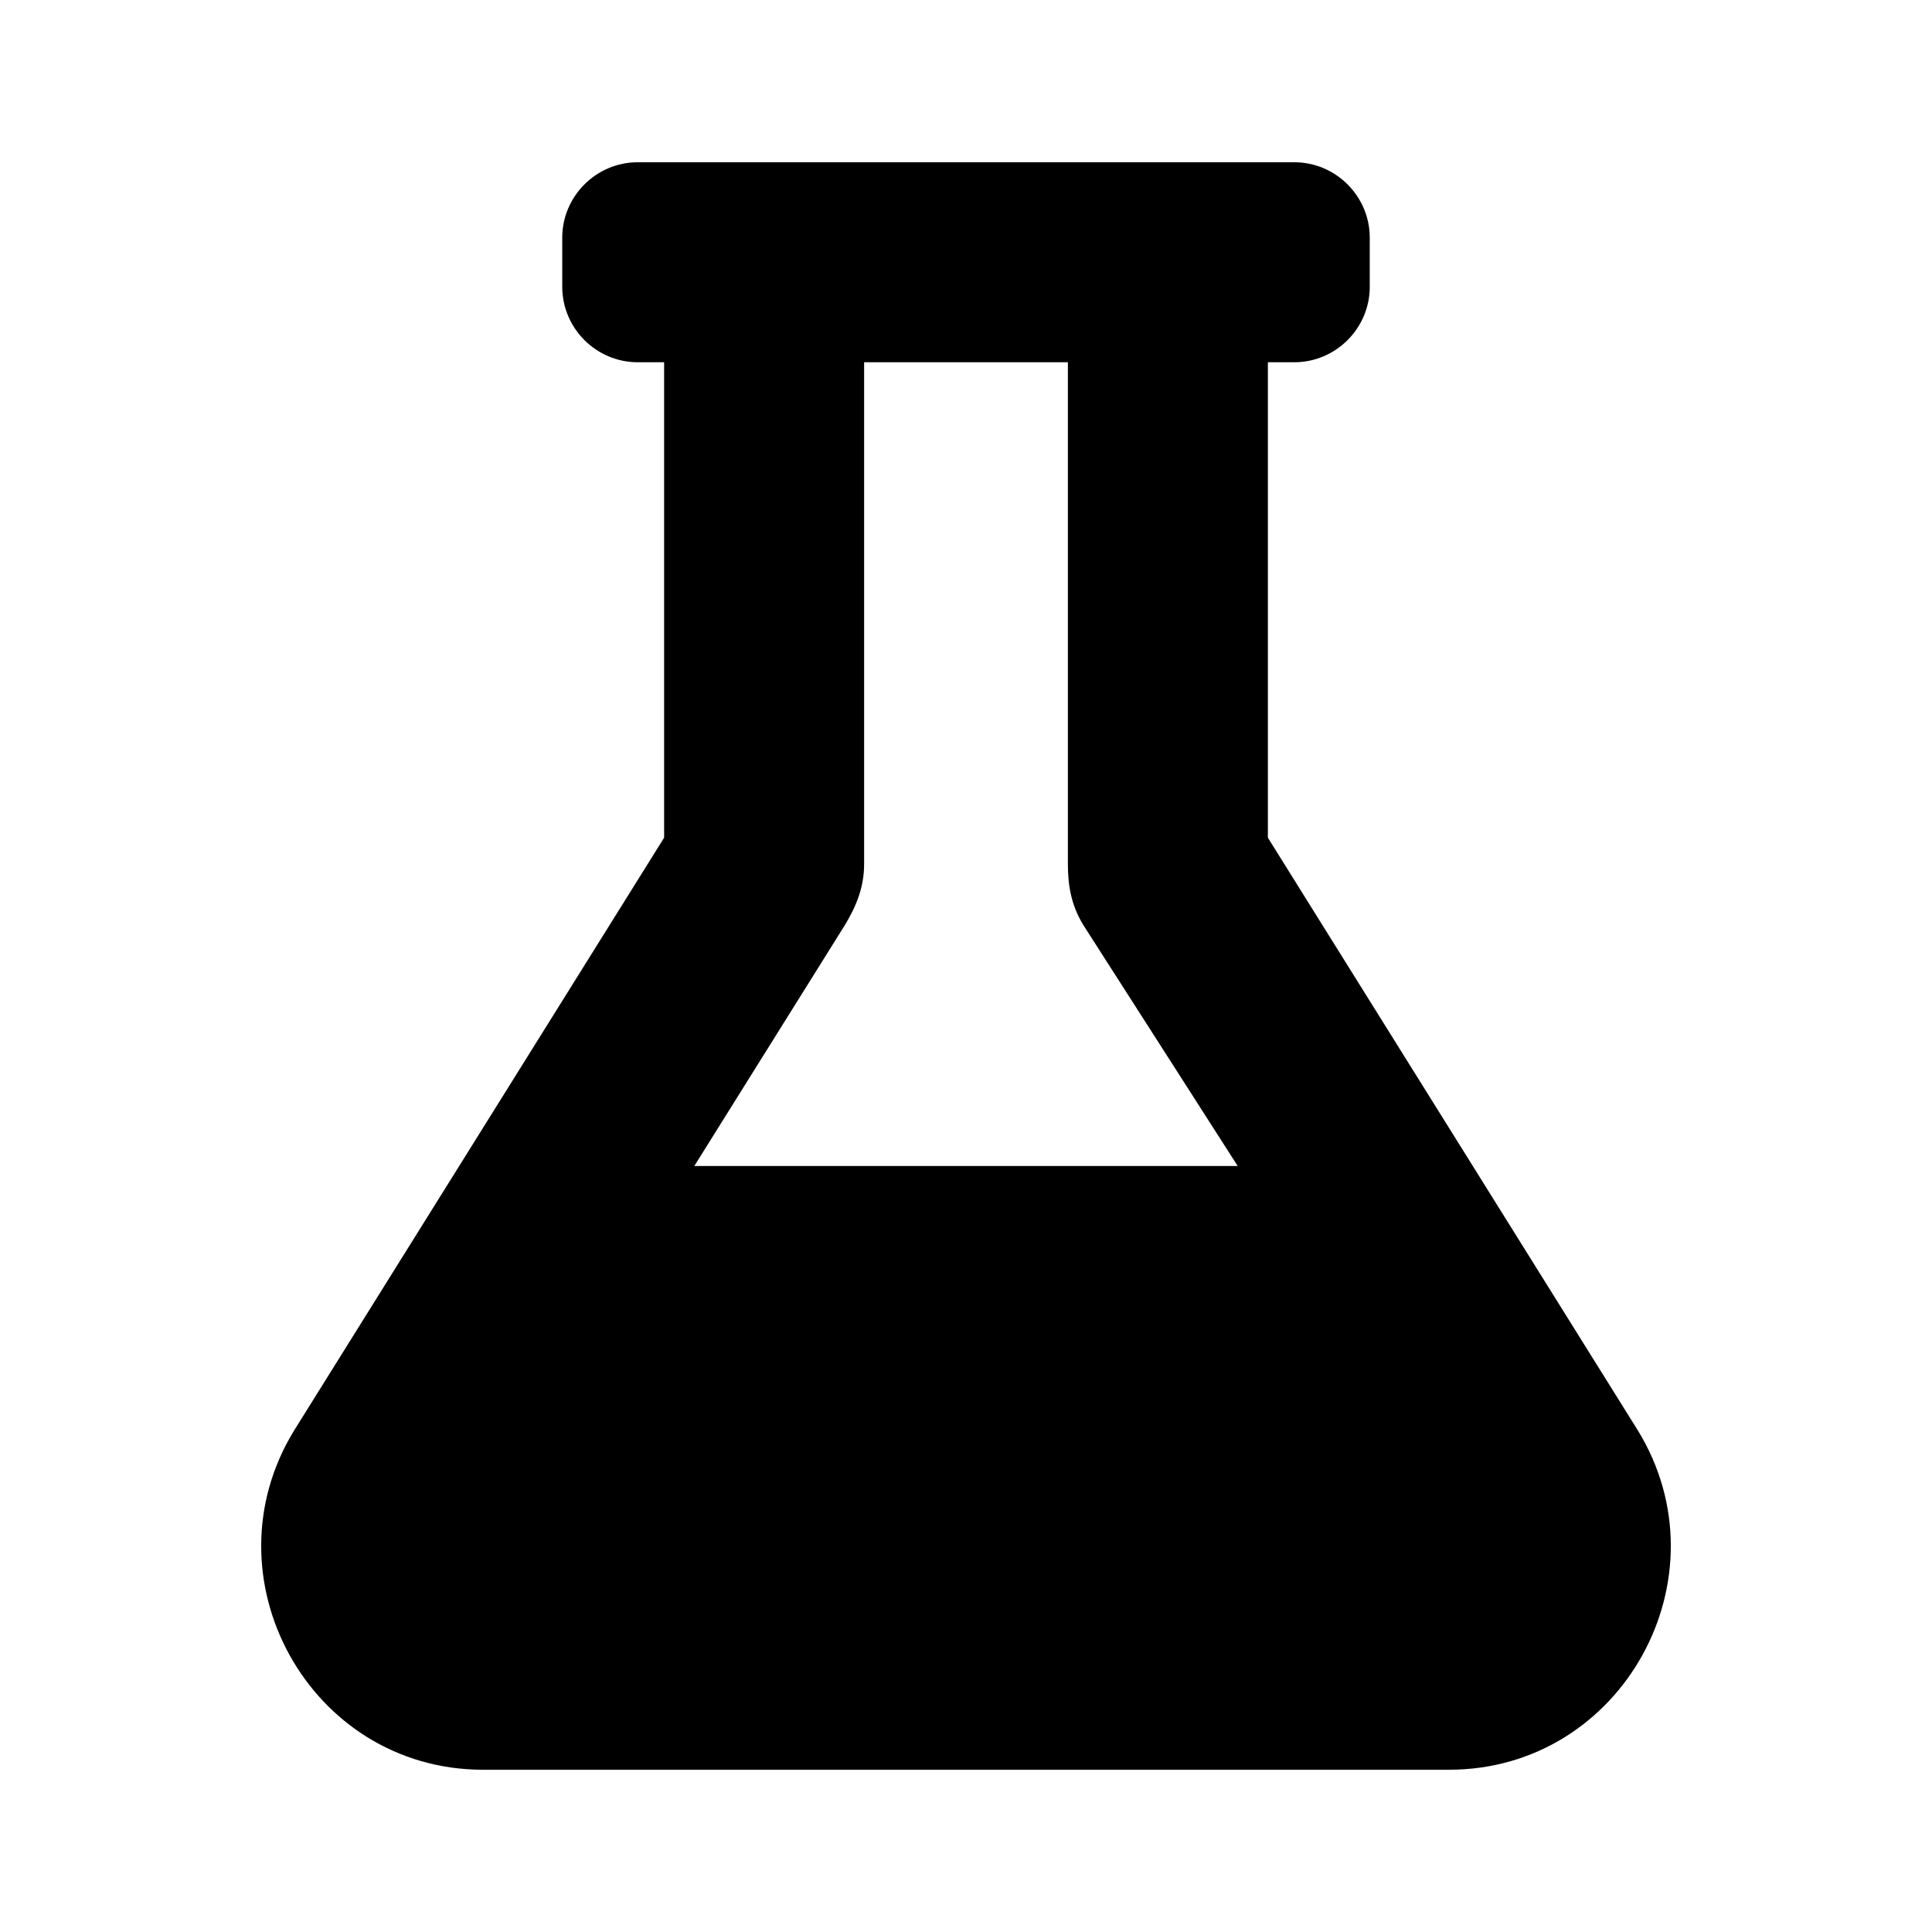
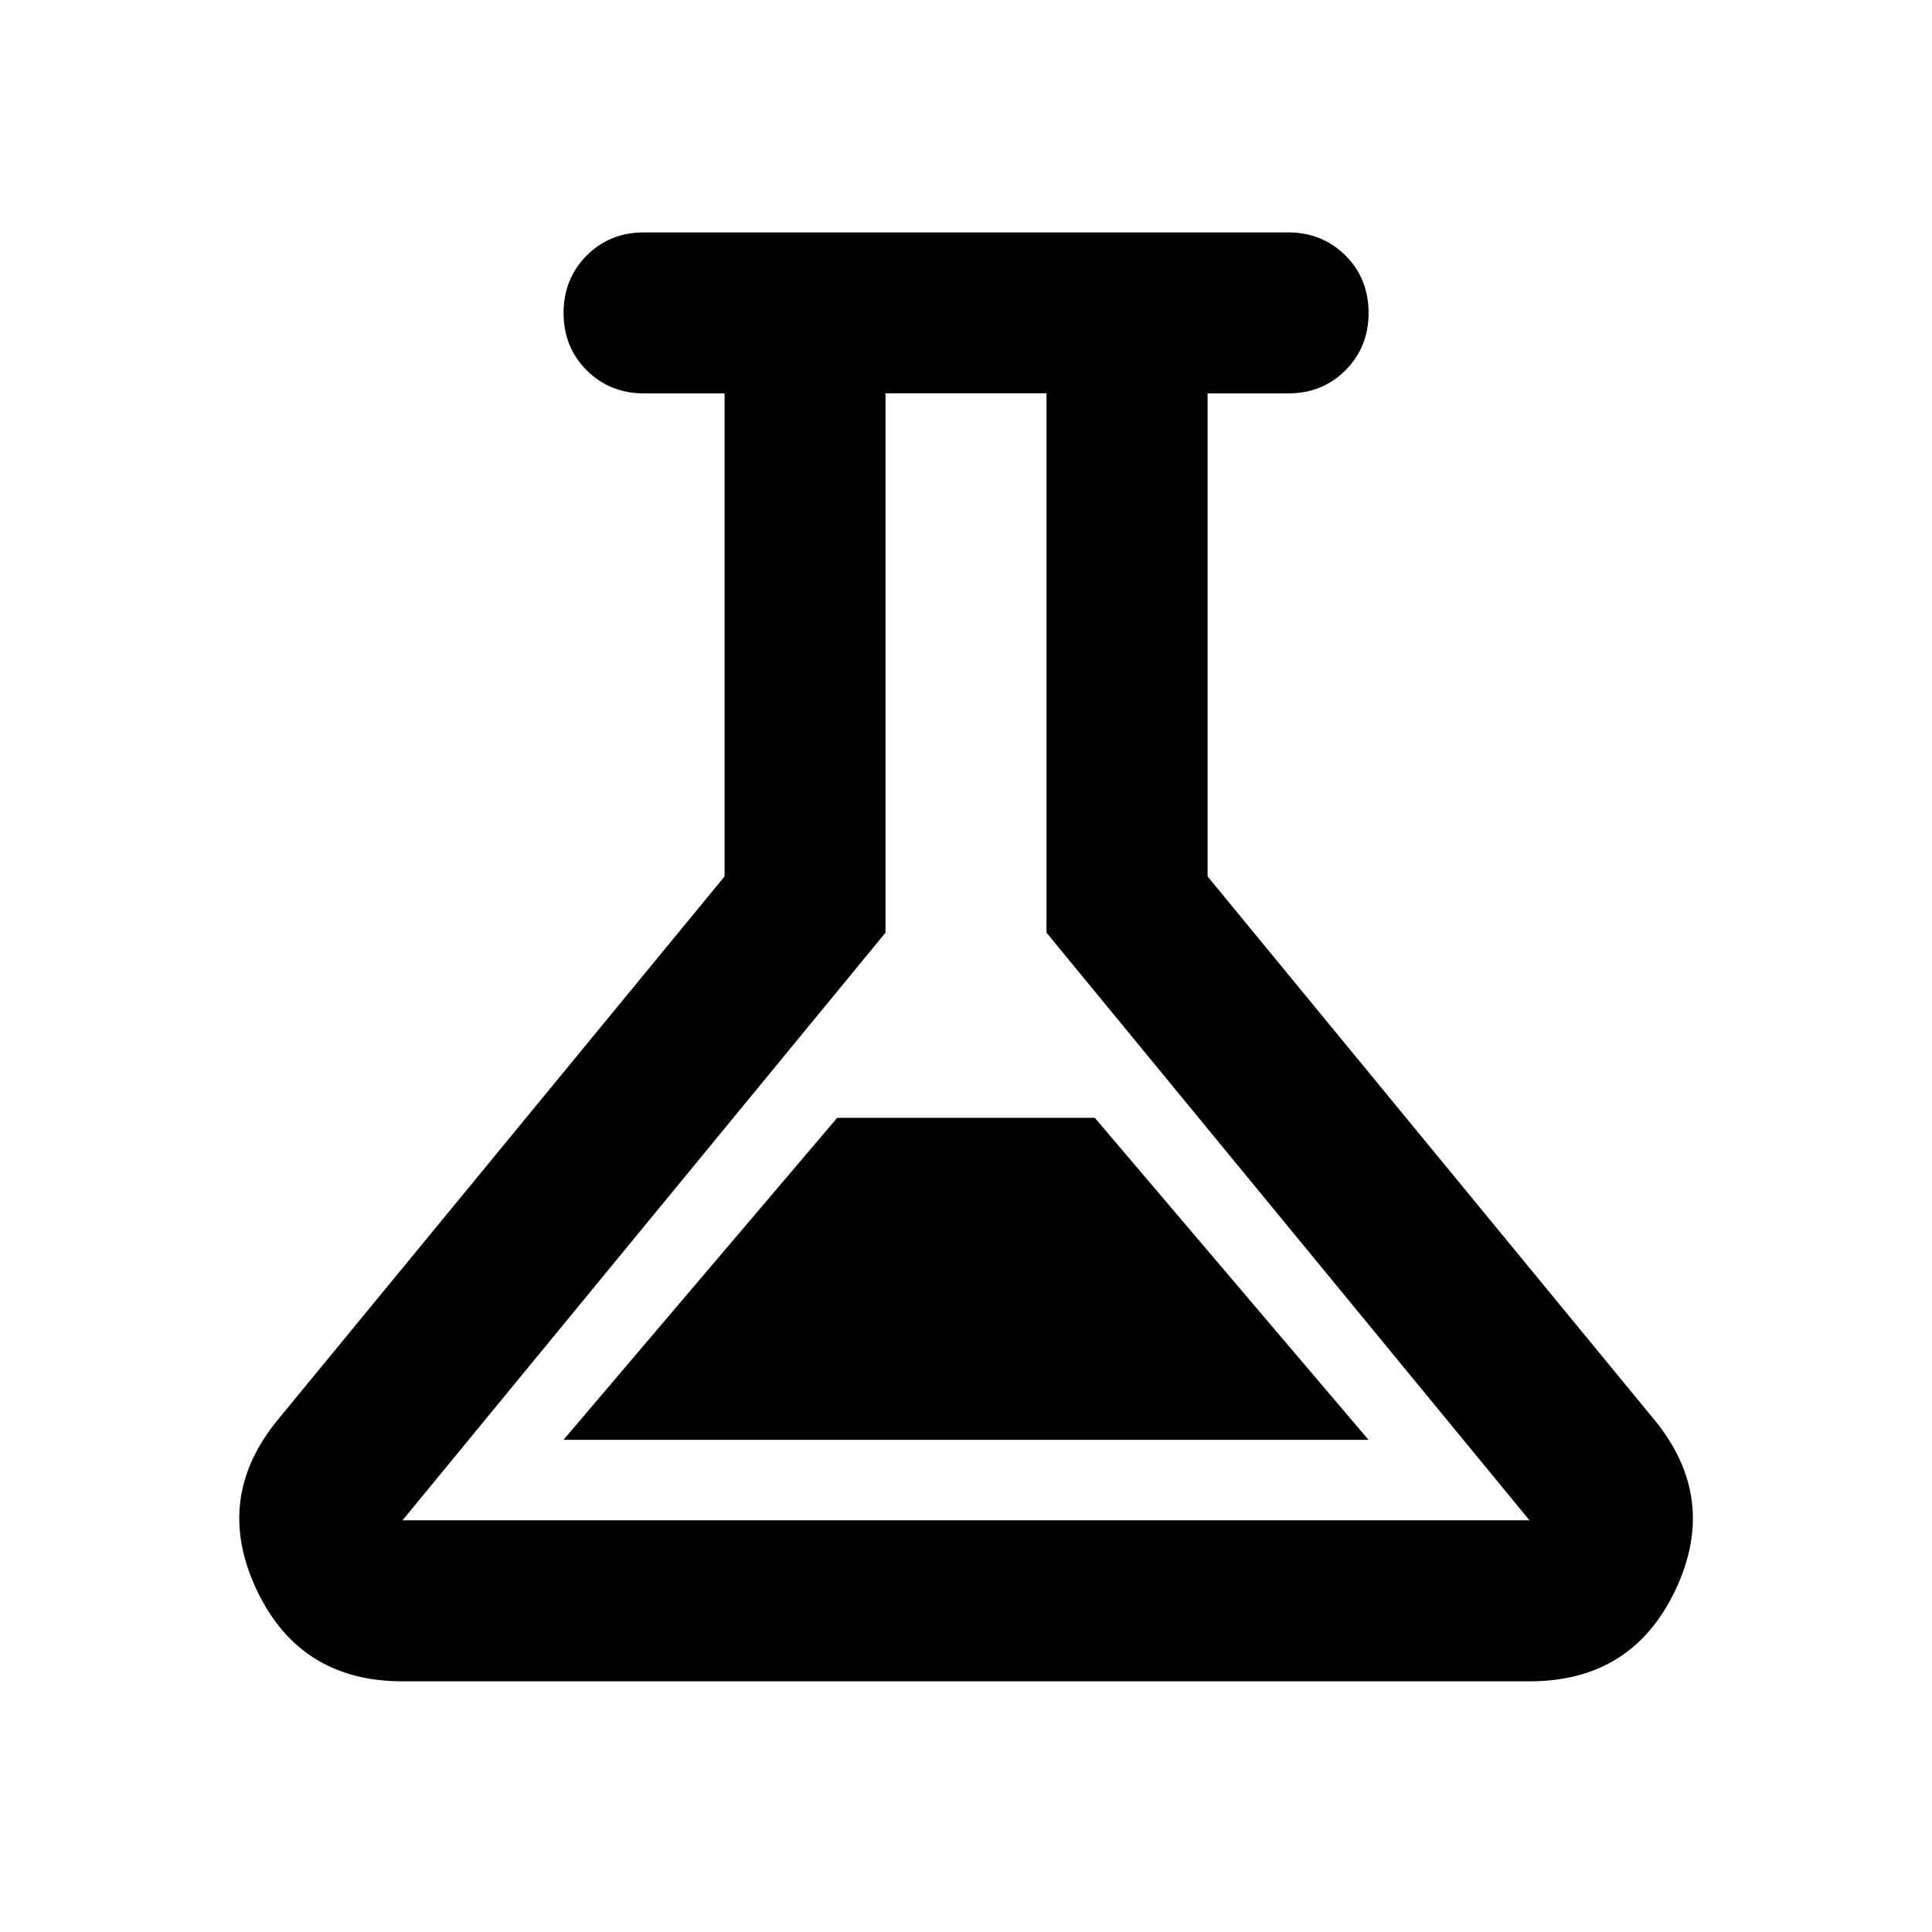
- <svg xmlns="http://www.w3.org/2000/svg" viewBox="0 0 512 512">
-   <path d="m434 379l-98-157 0-126 7 0c11 0 20-9 20-20l0-13c0-11-9-20-20-20l-174 0c-11 0-20 9-20 20l0 13c0 11 9 20 20 20l7 0 0 126-98 157c-24 39 4 90 50 90l256 0c46 0 74-51 50-90z m-250-70l40-64c3-5 5-10 5-16l0-133 54 0 0 133c0 6 1 11 4 16l41 64z" />
+ <svg xmlns="http://www.w3.org/2000/svg" viewBox="0 0 24 24">
+   <path d="m5 20.886c-.85 0-1.454-.379-1.812-1.137-.358-.758-.271-1.462.263-2.112l5.55-6.75v-6h-1c-.283 0-.521-.096-.713-.287-.192-.192-.287-.429-.287-.713 0-.283.096-.521.287-.713.192-.192.429-.287.713-.287h8c.283 0 .521.096.713.287.192.192.287.429.287.713 0 .283-.096.521-.287.713-.192.192-.429.287-.713.287h-1v6l5.55 6.75c.533.65.621 1.354.263 2.112s-.963 1.137-1.812 1.137zm2-3h10l-3.4-4h-3.2zm-2 1h14l-6-7.3v-6.7h-2v6.7z" />
</svg>
